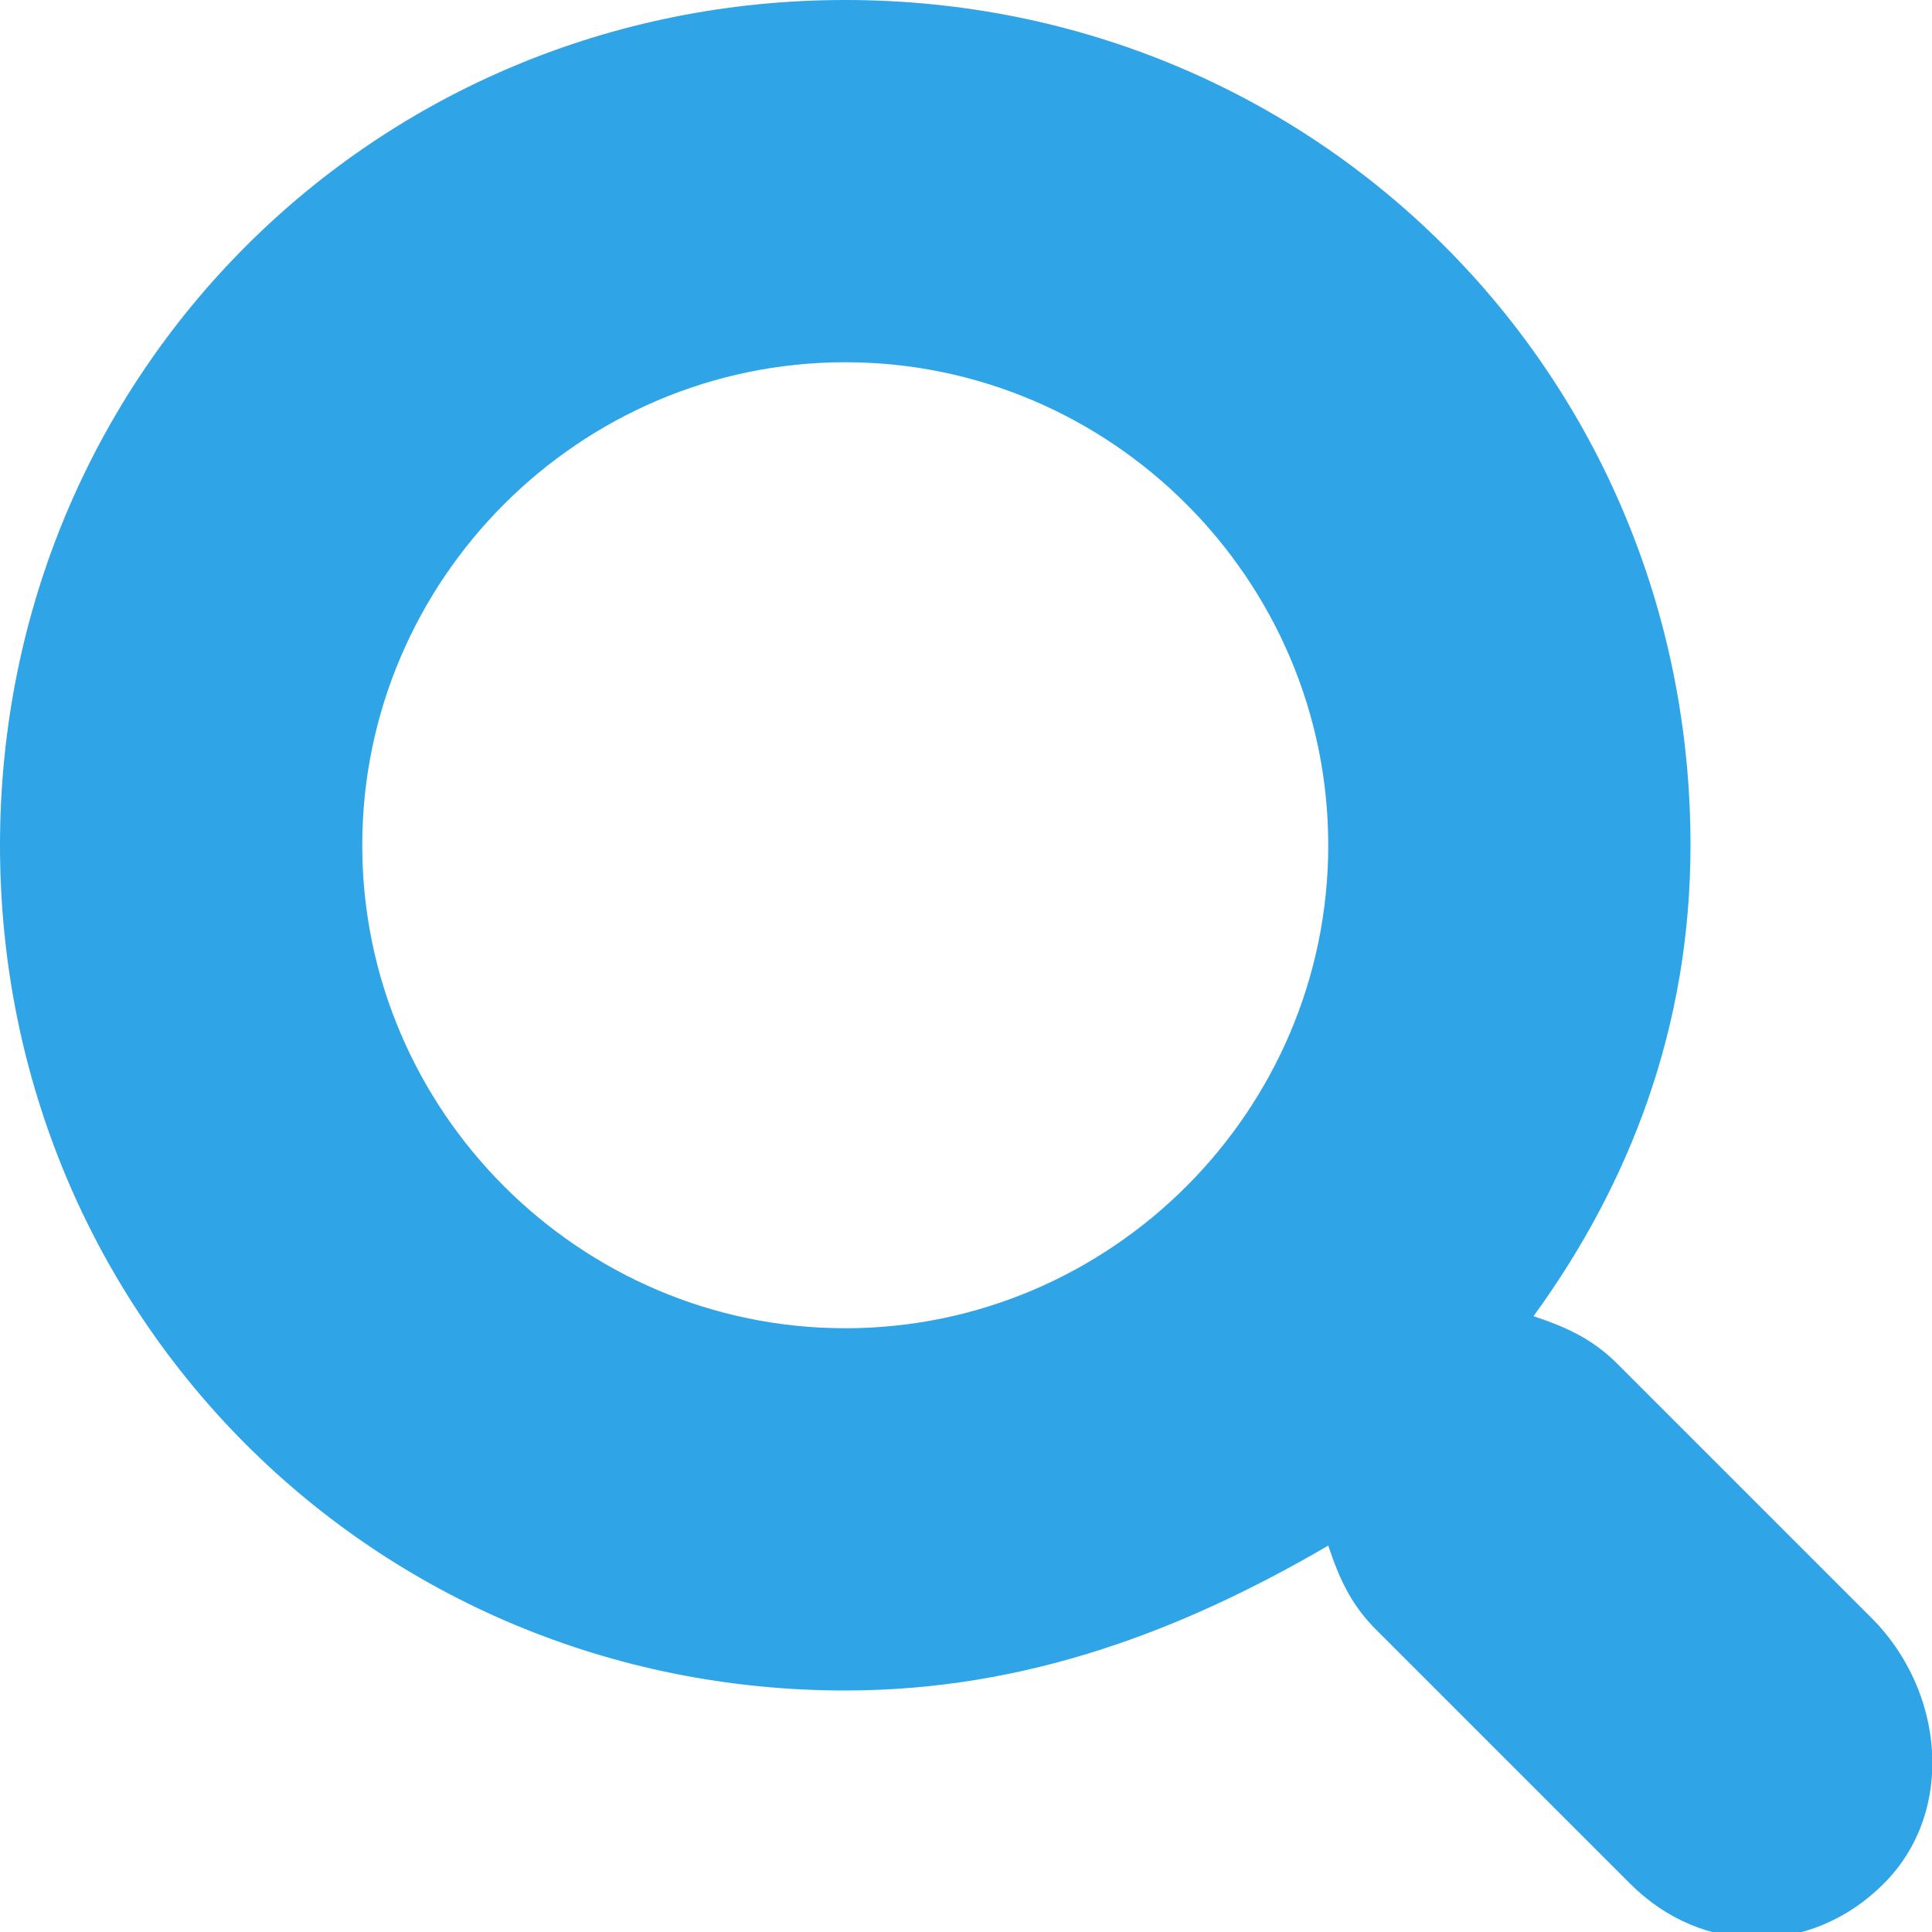
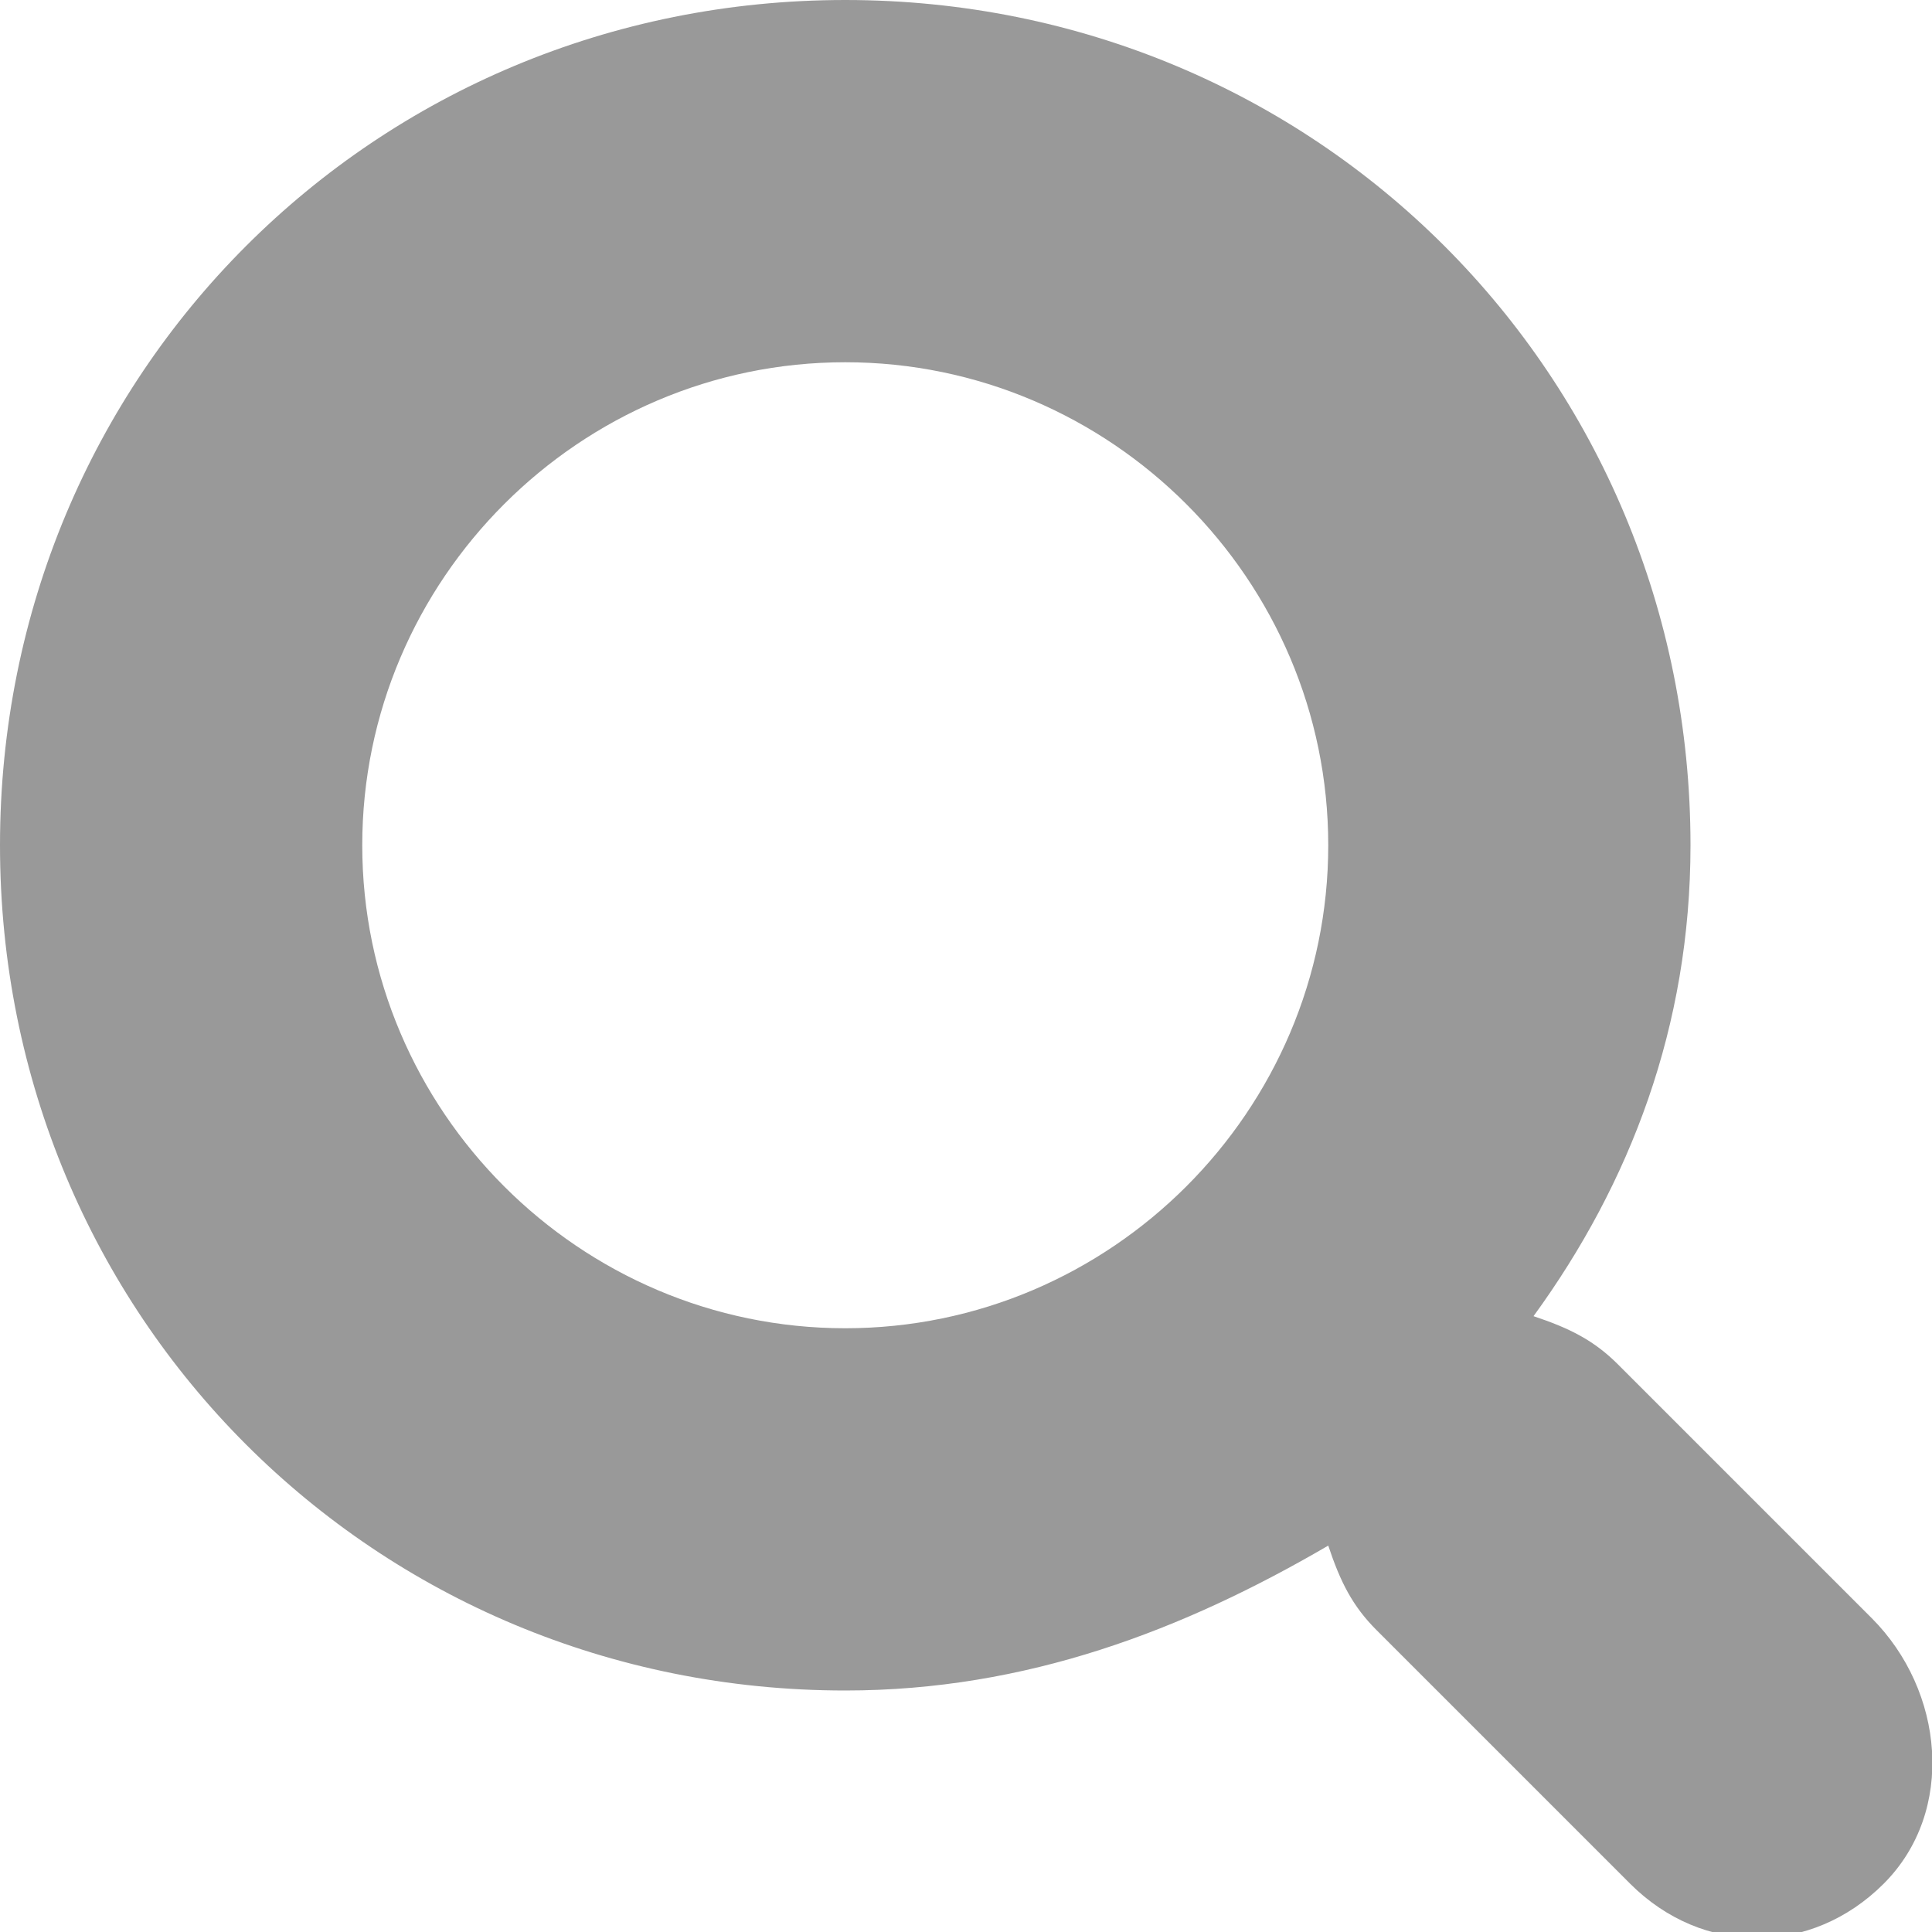
<svg xmlns="http://www.w3.org/2000/svg" width="16" height="16" viewBox="0 0 16 16" preserveAspectRatio="xMinYMid meet" overflow="visible">
-   <path d="M15.5 13.4l-2.1-2.1c-.2-.2-.4-.3-.7-.4.8-1.1 1.3-2.4 1.3-3.9 0-3.9-3.1-7-7-7s-7 3.1-7 7 3.1 7 7 7c1.5 0 2.8-.5 4-1.2.1.3.2.5.4.7l2.1 2.1c.6.6 1.5.6 2.1 0s.5-1.6-.1-2.2zm-8.5-2.4c-2.2 0-4-1.8-4-4s1.8-4 4-4 4 1.8 4 4-1.8 4-4 4z" fill="#2fa4e7" />
+   <path d="M15.5 13.4l-2.1-2.1c-.2-.2-.4-.3-.7-.4.8-1.1 1.3-2.4 1.3-3.9 0-3.9-3.1-7-7-7s-7 3.1-7 7 3.1 7 7 7c1.5 0 2.8-.5 4-1.2.1.3.2.5.4.7l2.1 2.1c.6.6 1.5.6 2.1 0s.5-1.6-.1-2.2zm-8.5-2.4c-2.2 0-4-1.8-4-4s1.8-4 4-4 4 1.8 4 4-1.8 4-4 4z" fill="#999" />
</svg>
